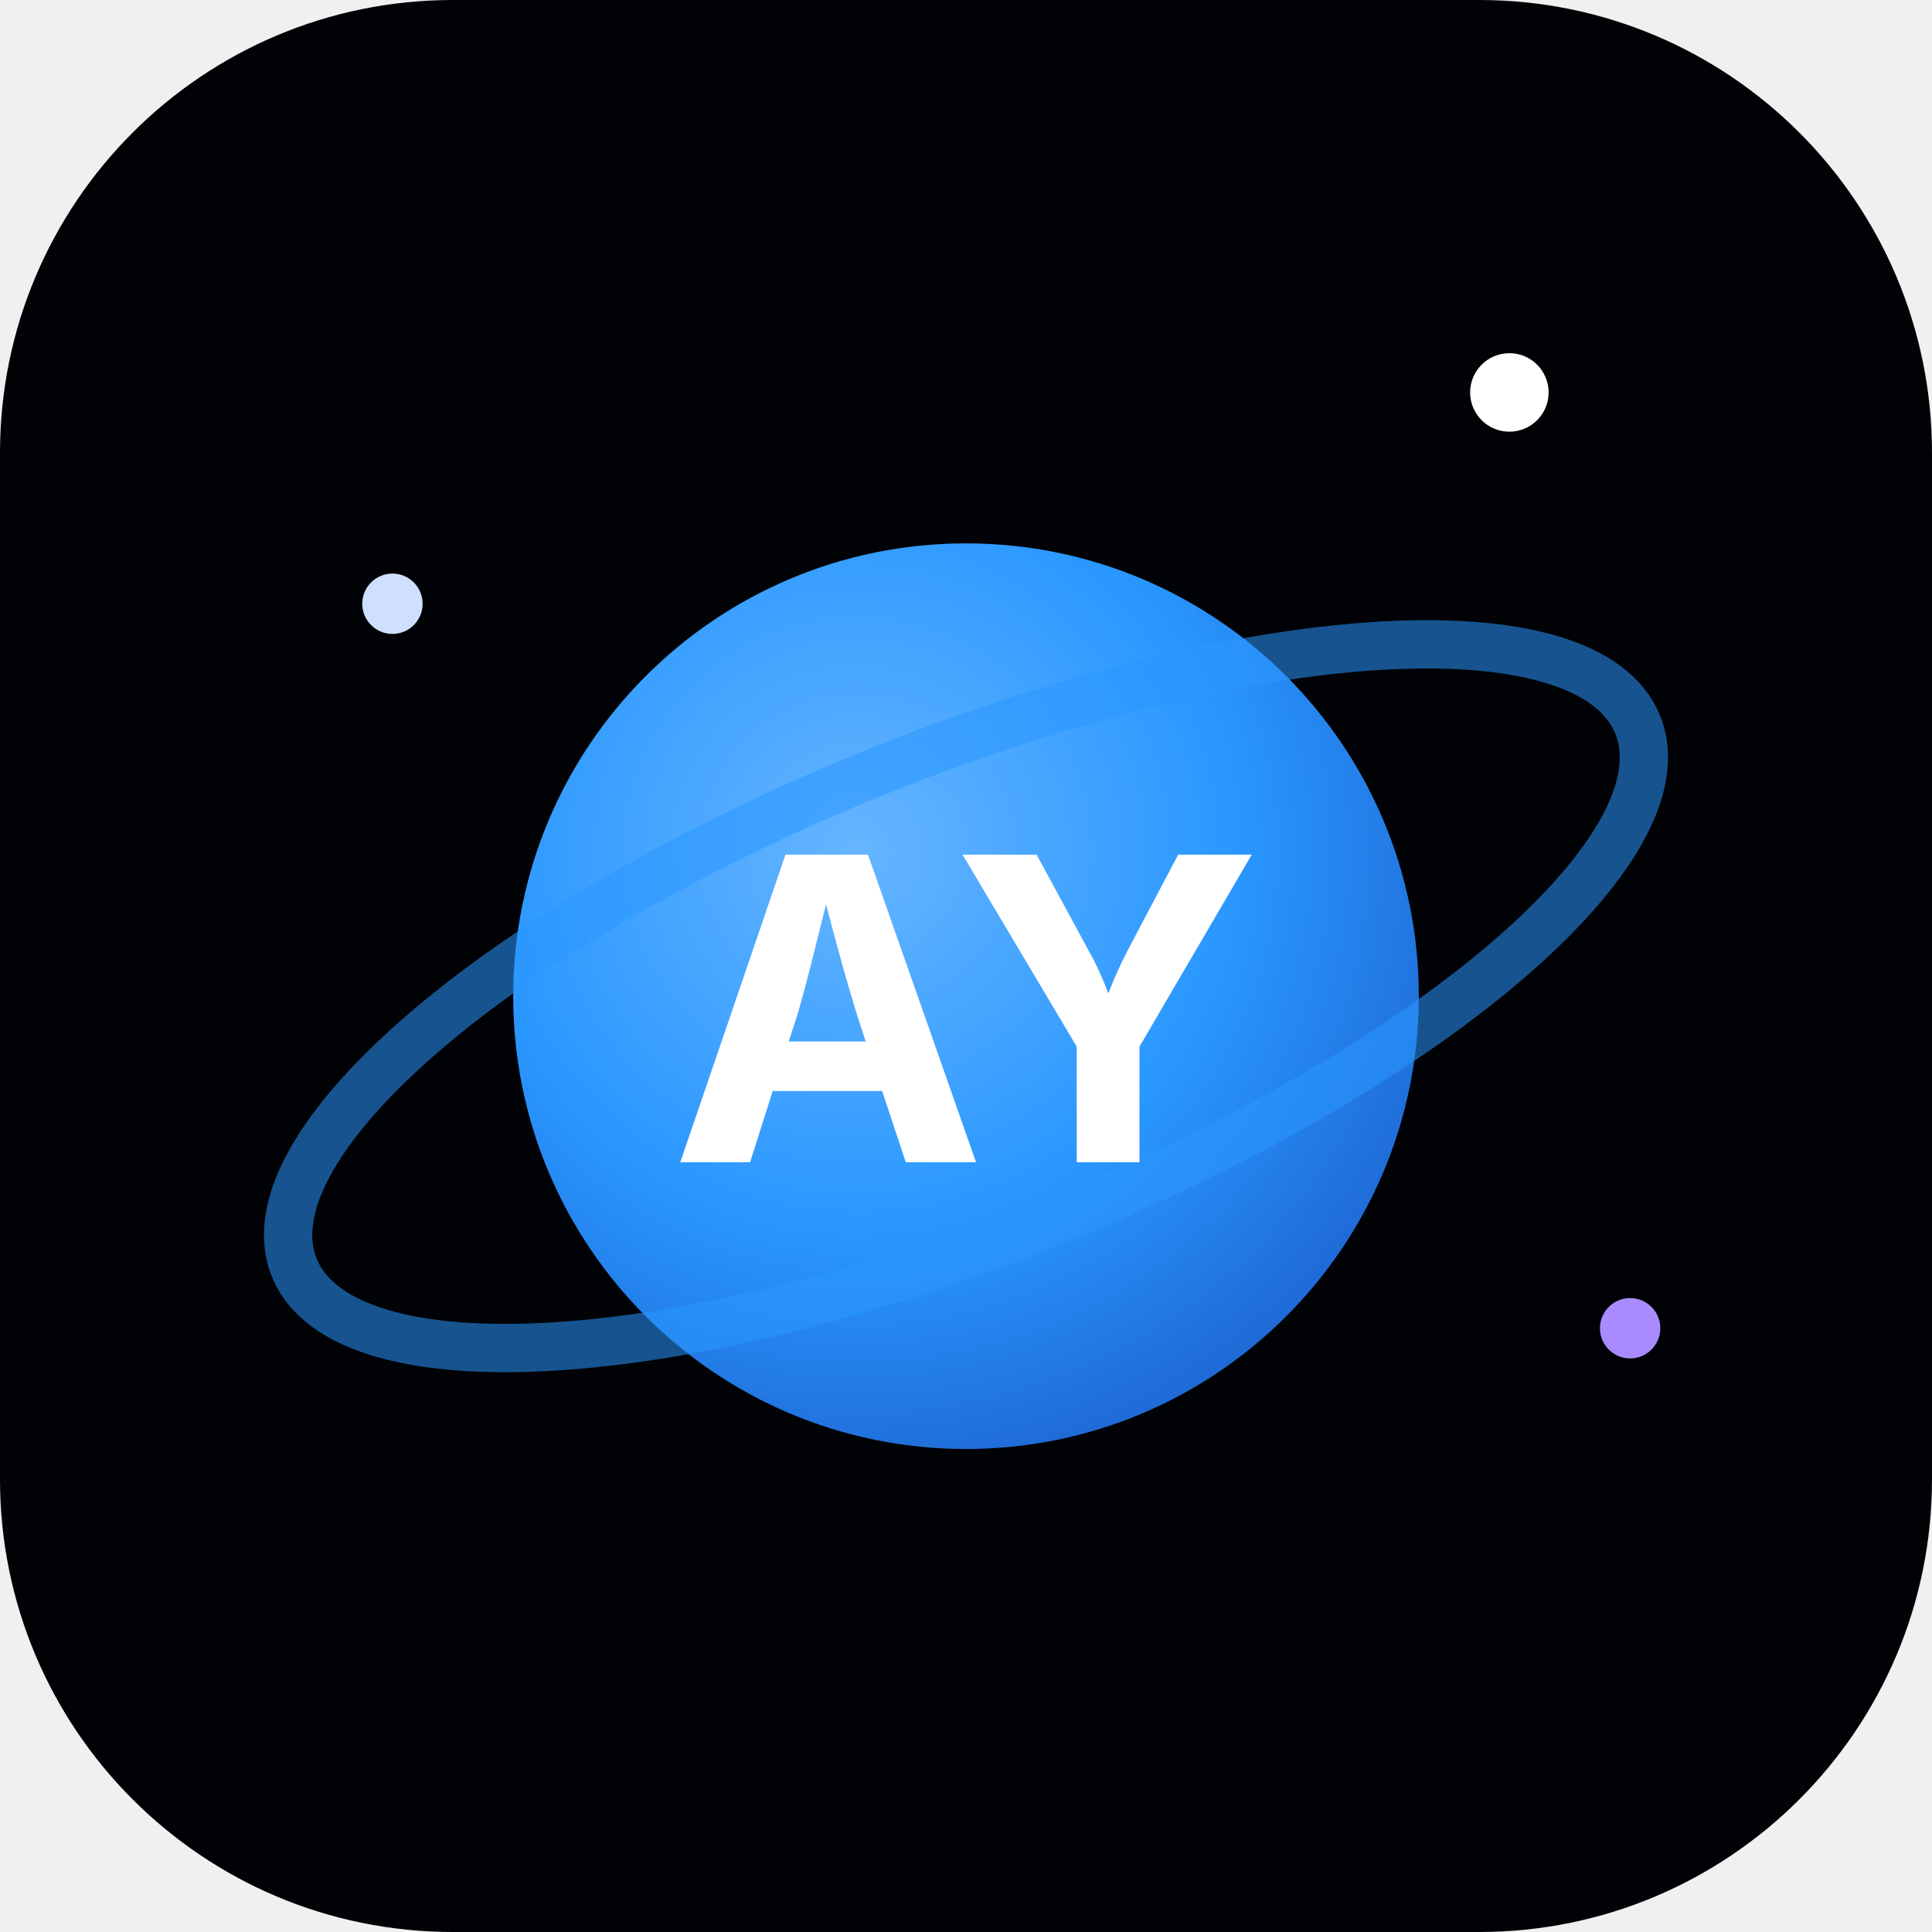
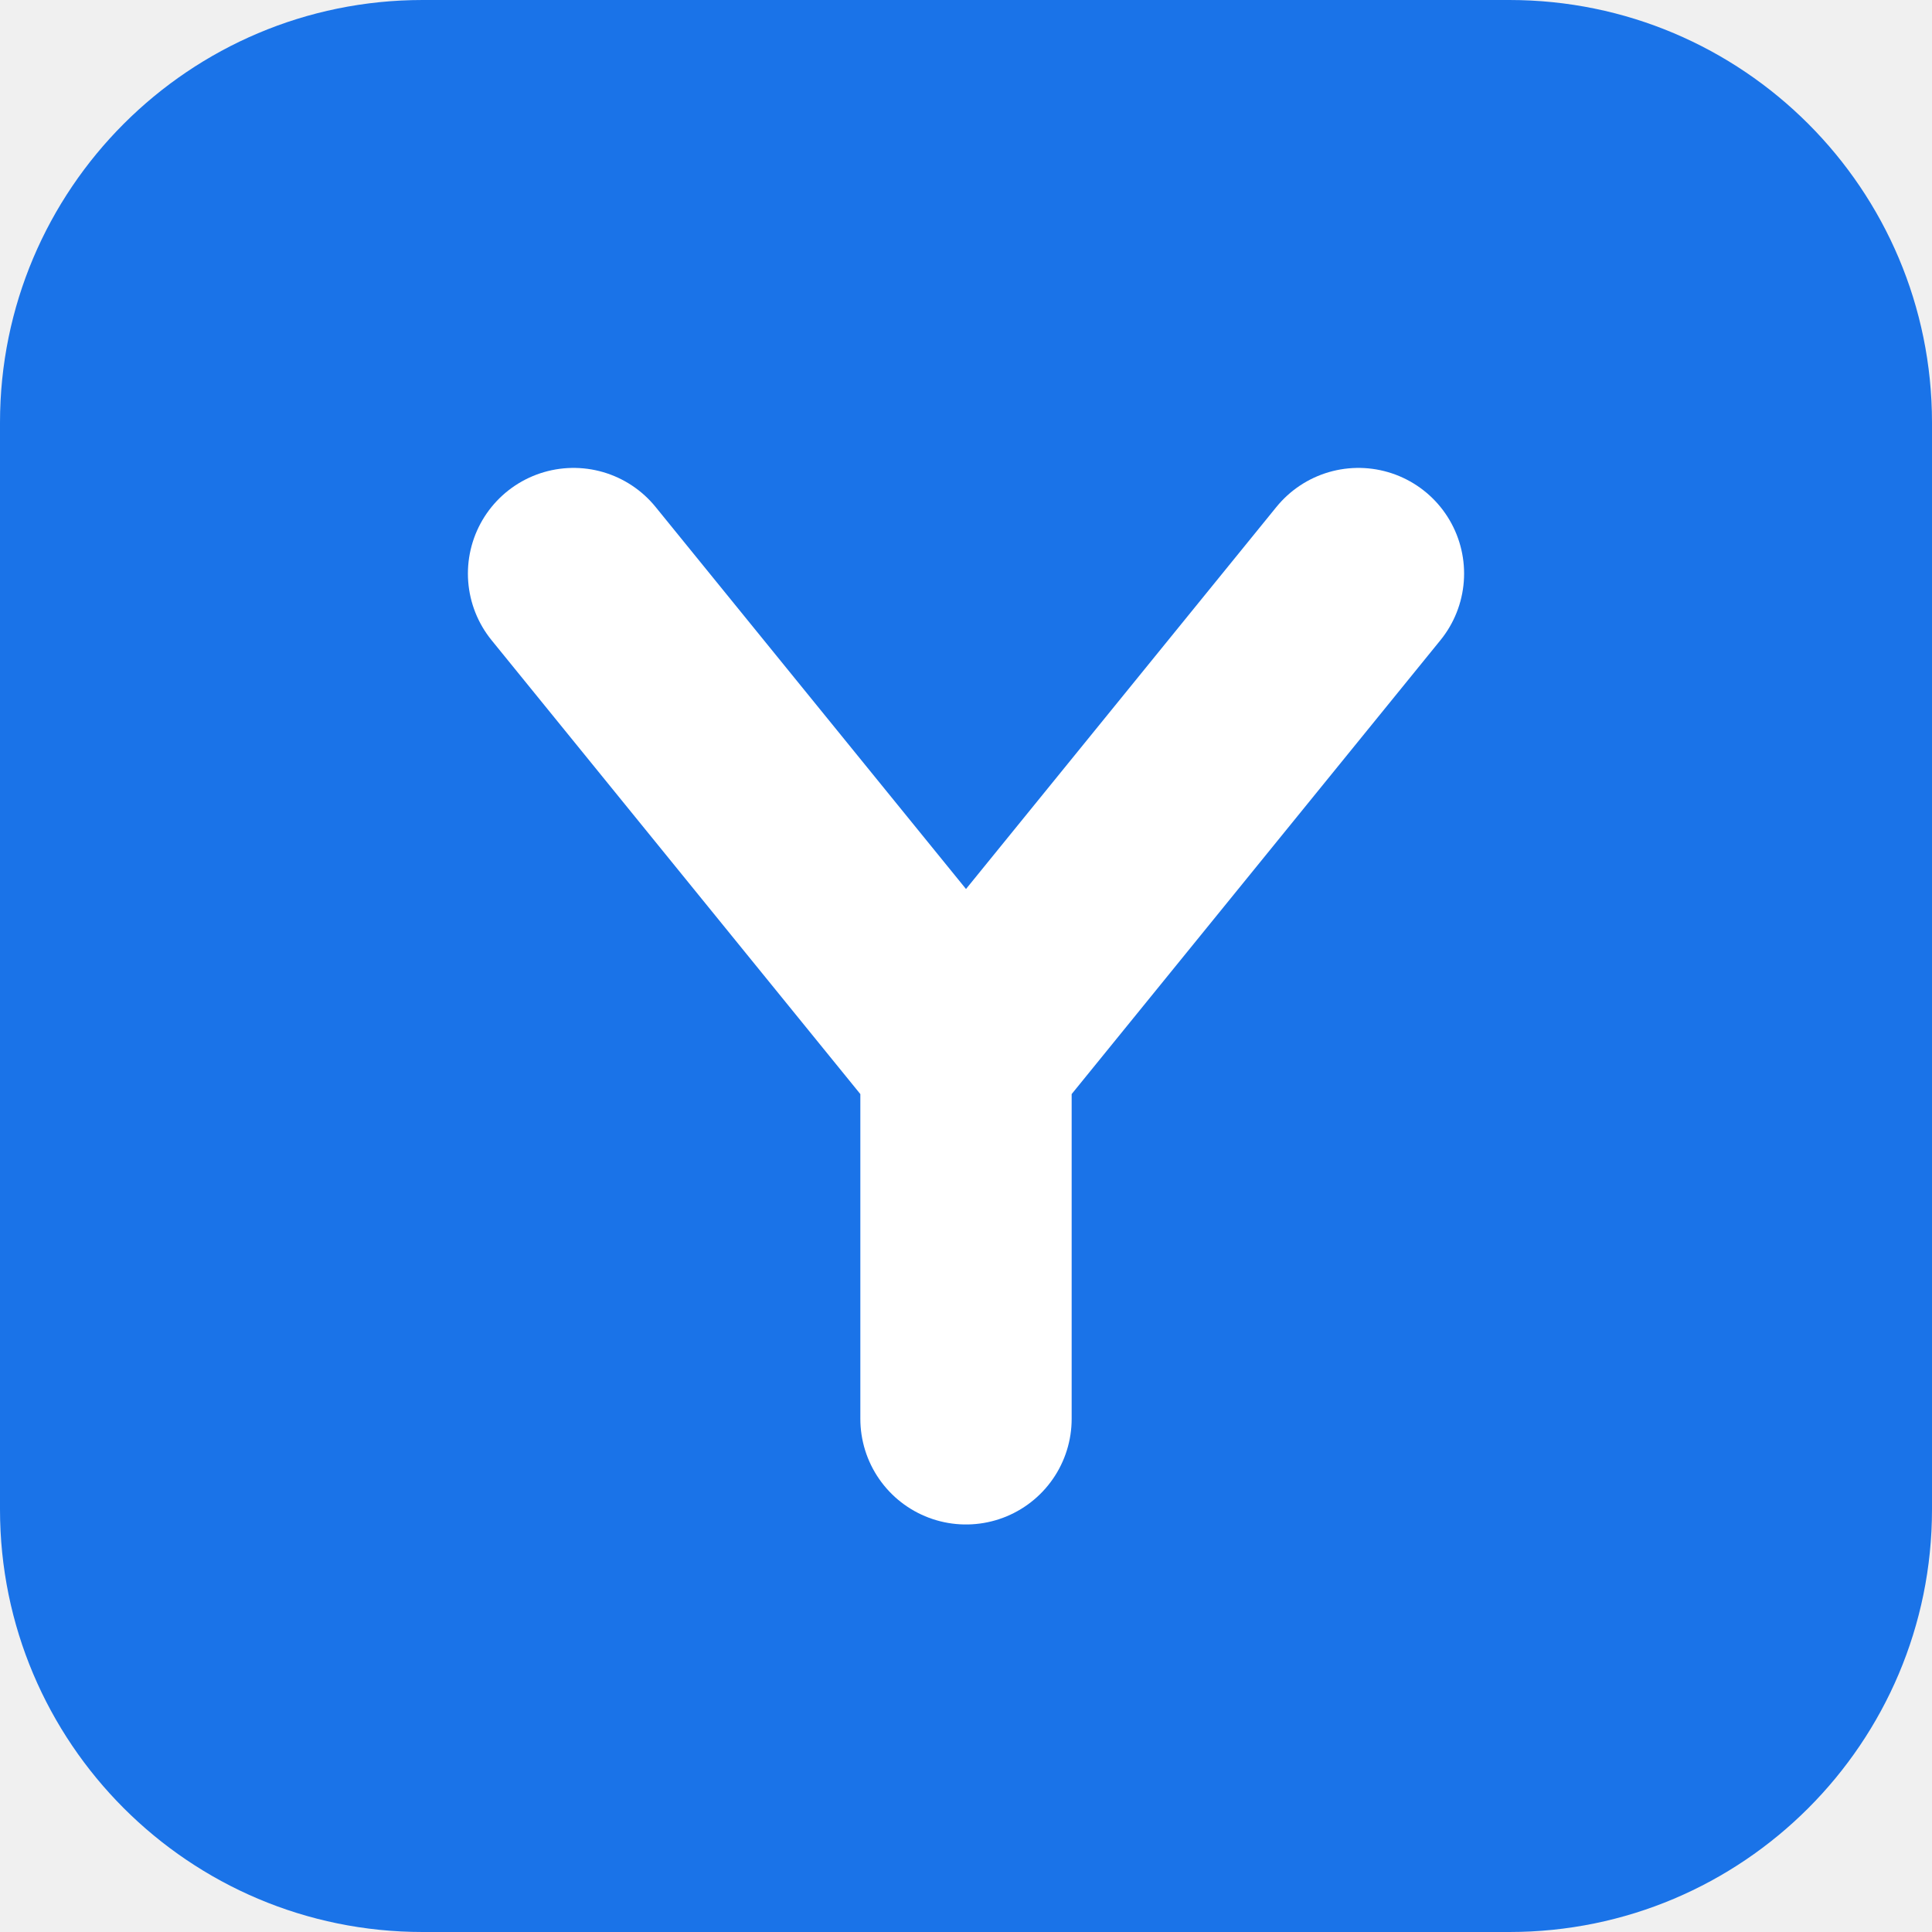
- <svg xmlns="http://www.w3.org/2000/svg" viewBox="0 0 64 64" width="64" height="64">
-   <defs>
-     <radialGradient id="p" cx="38%" cy="34%" r="70%">
-       <stop offset="0" stop-color="#66b5ff" />
-       <stop offset="0.6" stop-color="#2997ff" />
-       <stop offset="1" stop-color="#1f6ad6" />
-     </radialGradient>
-   </defs>
-   <rect width="64" height="64" rx="15" fill="#000206" />
-   <circle cx="50" cy="13" r="1.3" fill="#ffffff" />
-   <circle cx="13" cy="20" r="1" fill="#cfe0ff" />
-   <circle cx="54" cy="44" r="1" fill="#a98bff" />
-   <circle cx="32" cy="33" r="15" fill="url(#p)" />
-   <ellipse cx="32" cy="33" rx="24" ry="8" fill="none" stroke="#2997ff" stroke-width="1.6" opacity="0.55" transform="rotate(-22 32 33)" />
-   <text x="32" y="38.5" font-family="-apple-system,'Inter','Segoe UI',sans-serif" font-size="14" font-weight="700" text-anchor="middle" fill="#ffffff">AY</text>
+ <svg xmlns="http://www.w3.org/2000/svg" viewBox="0 0 64 64" width="64" height="64" role="img" aria-label="Anjana Yatawara">
+   <rect width="64" height="64" rx="14" fill="#1a73e8" />
+   <path d="M19 19 L32 35 L45 19 M32 35 L32 47" fill="none" stroke="#ffffff" stroke-width="7" stroke-linecap="round" stroke-linejoin="round" />
</svg>
